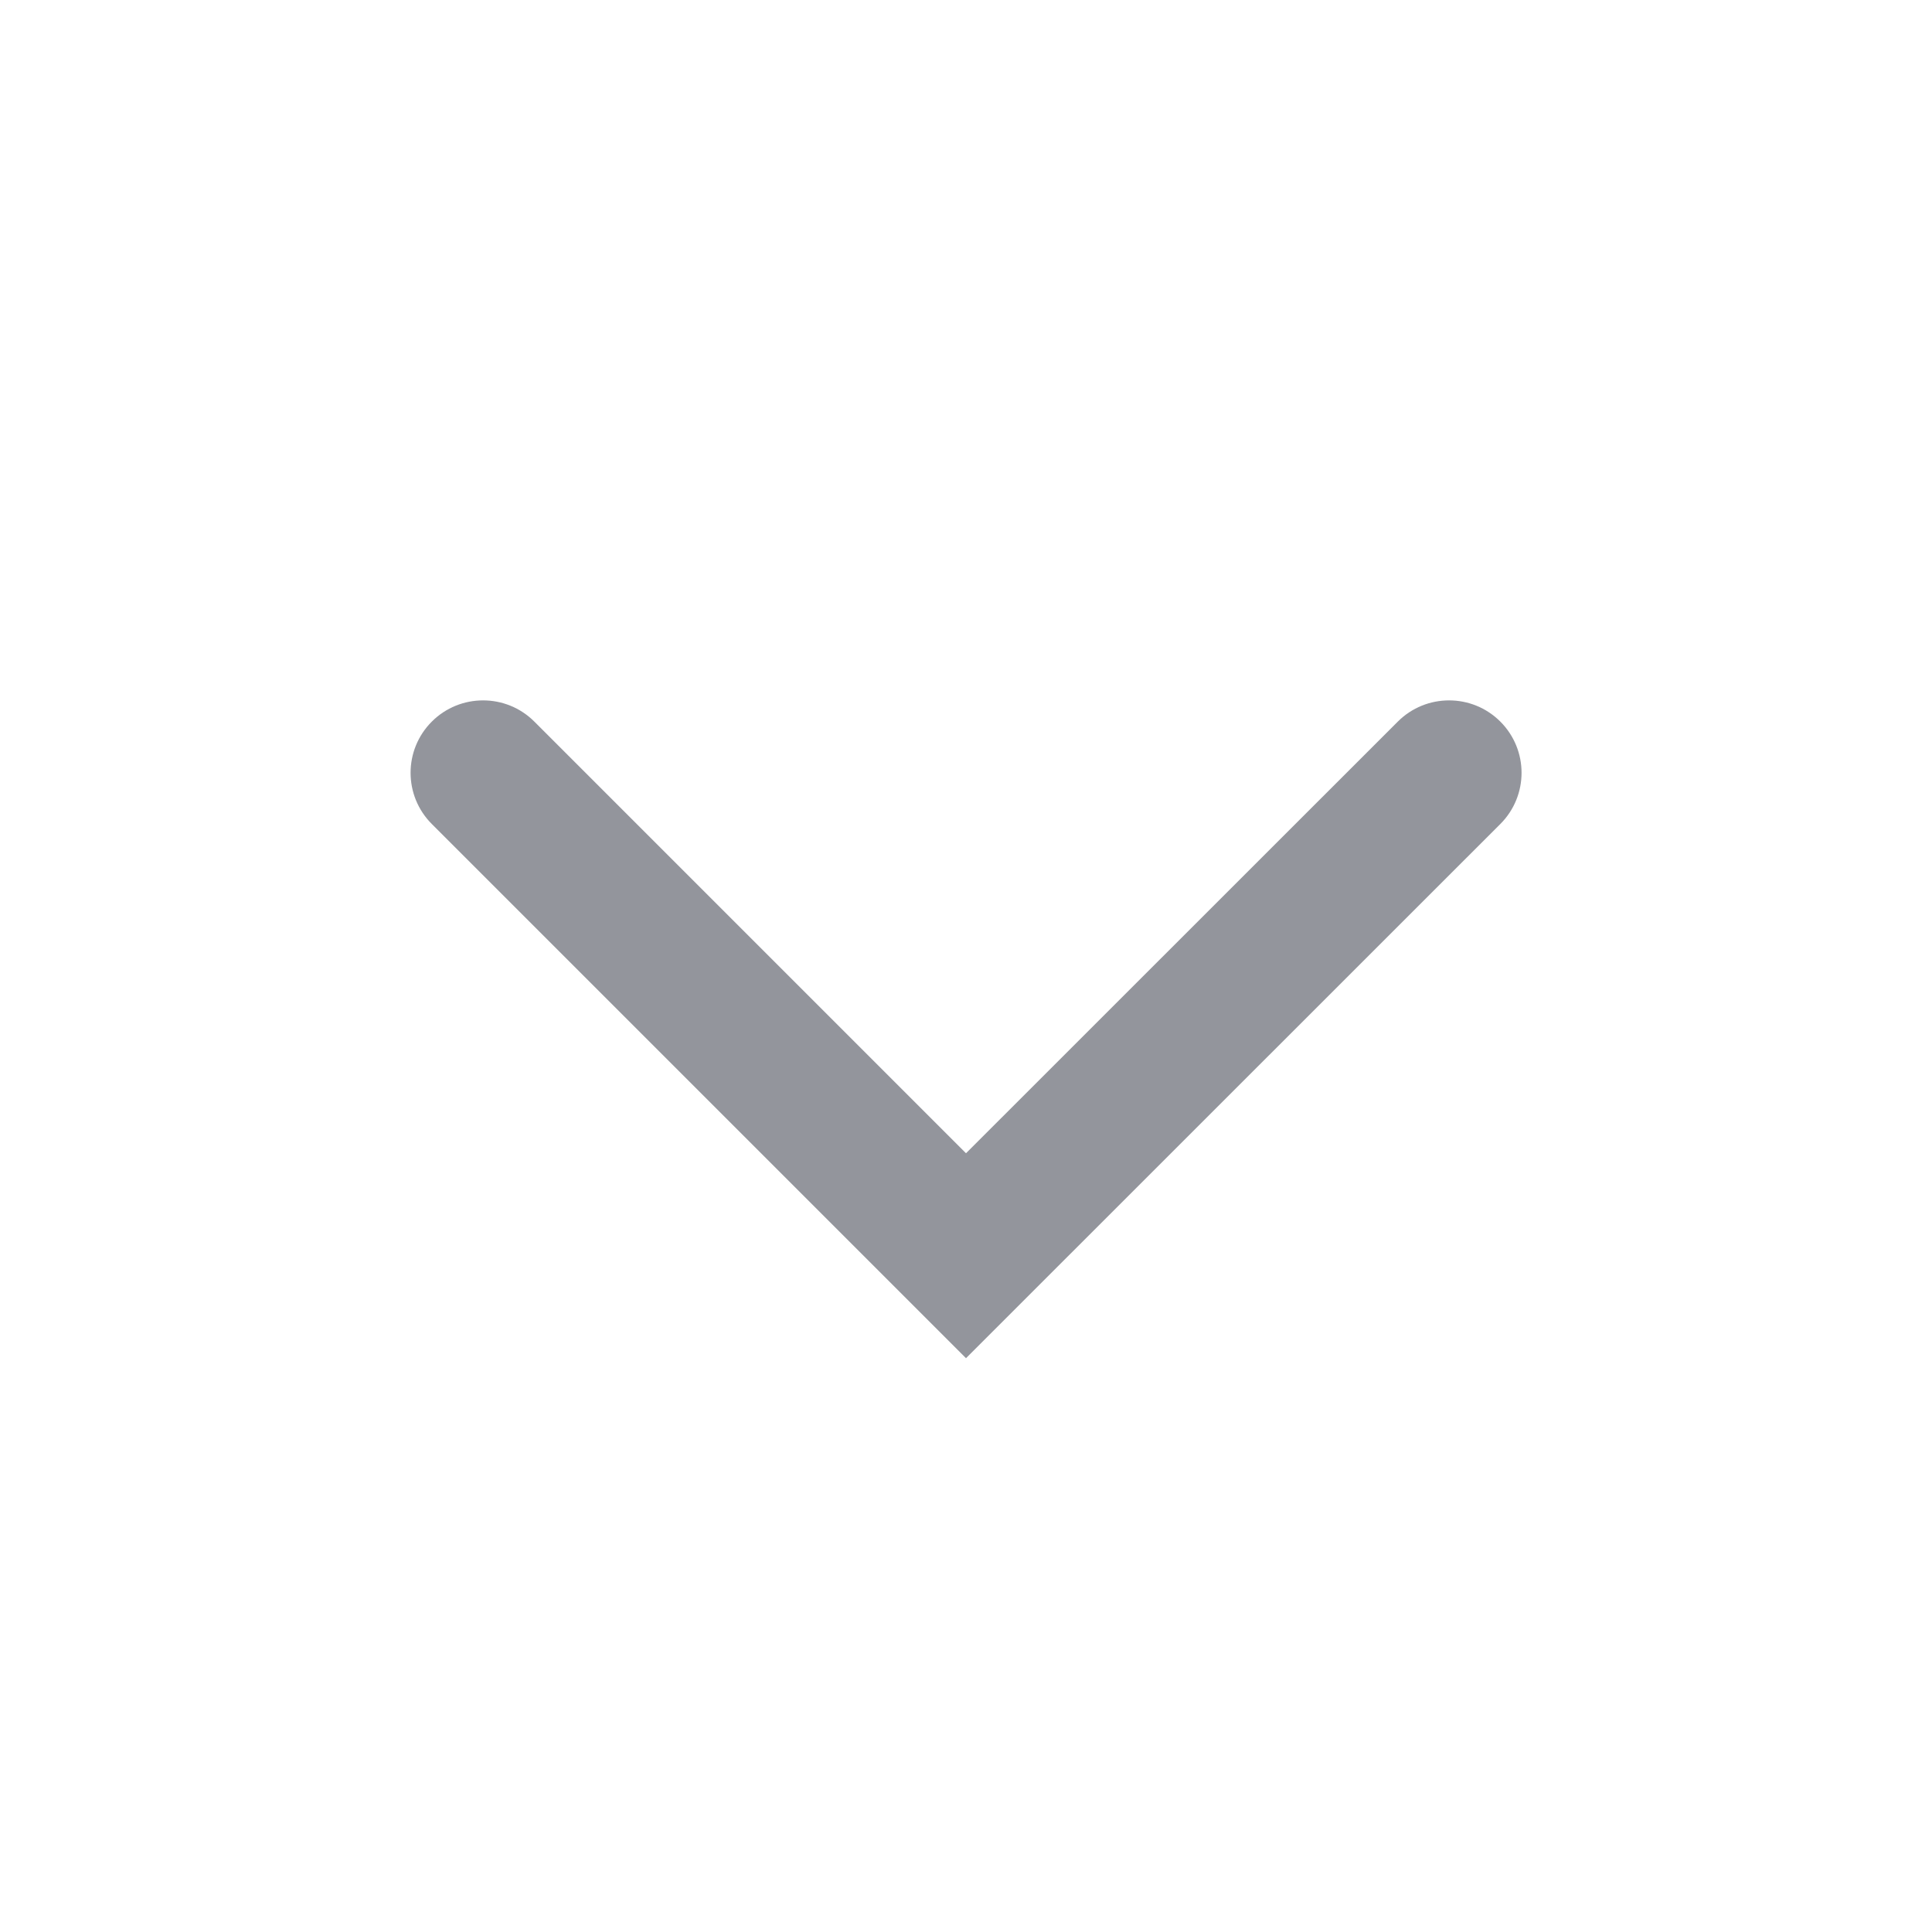
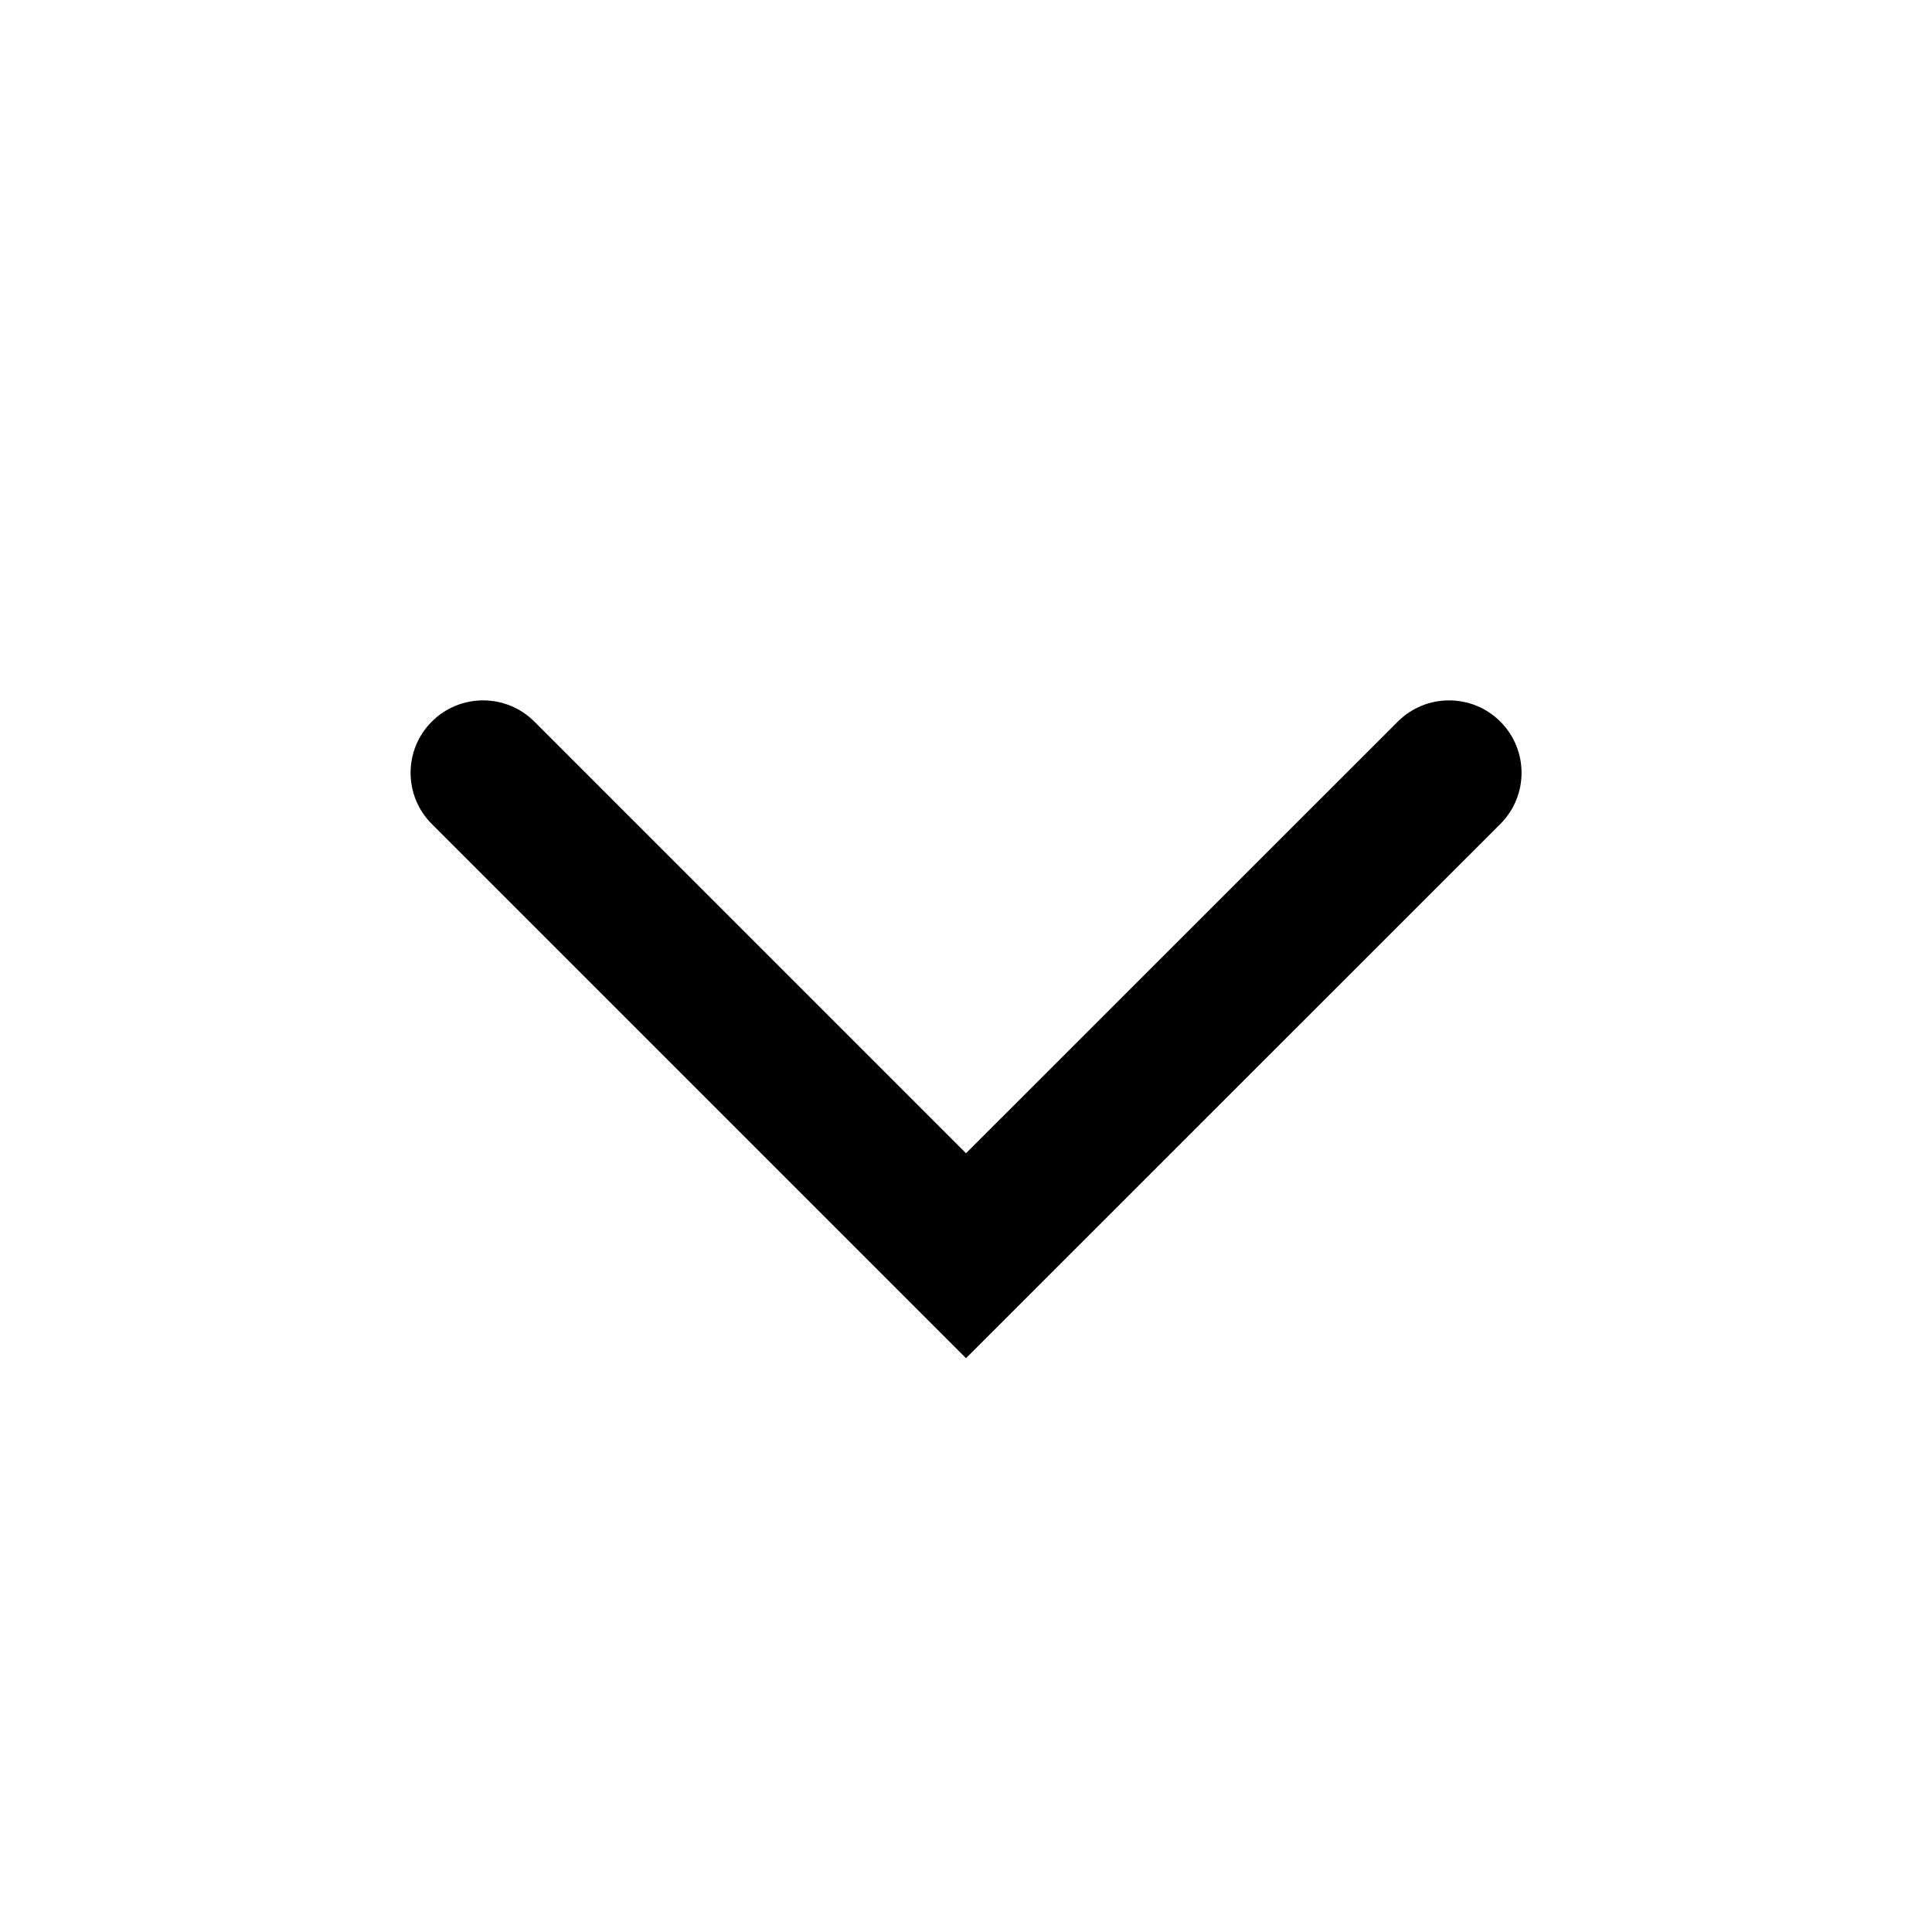
- <svg xmlns="http://www.w3.org/2000/svg" width="14" height="14" viewBox="0 0 14 14" fill="none">
-   <path fill-rule="evenodd" clip-rule="evenodd" d="M10.872 5.229C11.077 5.434 11.077 5.766 10.872 5.971L7 9.842L3.129 5.971C2.924 5.766 2.924 5.434 3.129 5.229C3.334 5.024 3.667 5.024 3.872 5.229L7 8.357L10.129 5.229C10.334 5.024 10.667 5.024 10.872 5.229Z" fill="#93959C" />
+ <svg xmlns="http://www.w3.org/2000/svg" width="14" height="14" viewBox="0 0 14 14">
+   <path fill-rule="evenodd" clip-rule="evenodd" d="M10.872 5.229C11.077 5.434 11.077 5.766 10.872 5.971L7 9.842L3.129 5.971C2.924 5.766 2.924 5.434 3.129 5.229C3.334 5.024 3.667 5.024 3.872 5.229L7 8.357L10.129 5.229C10.334 5.024 10.667 5.024 10.872 5.229Z" />
</svg>
